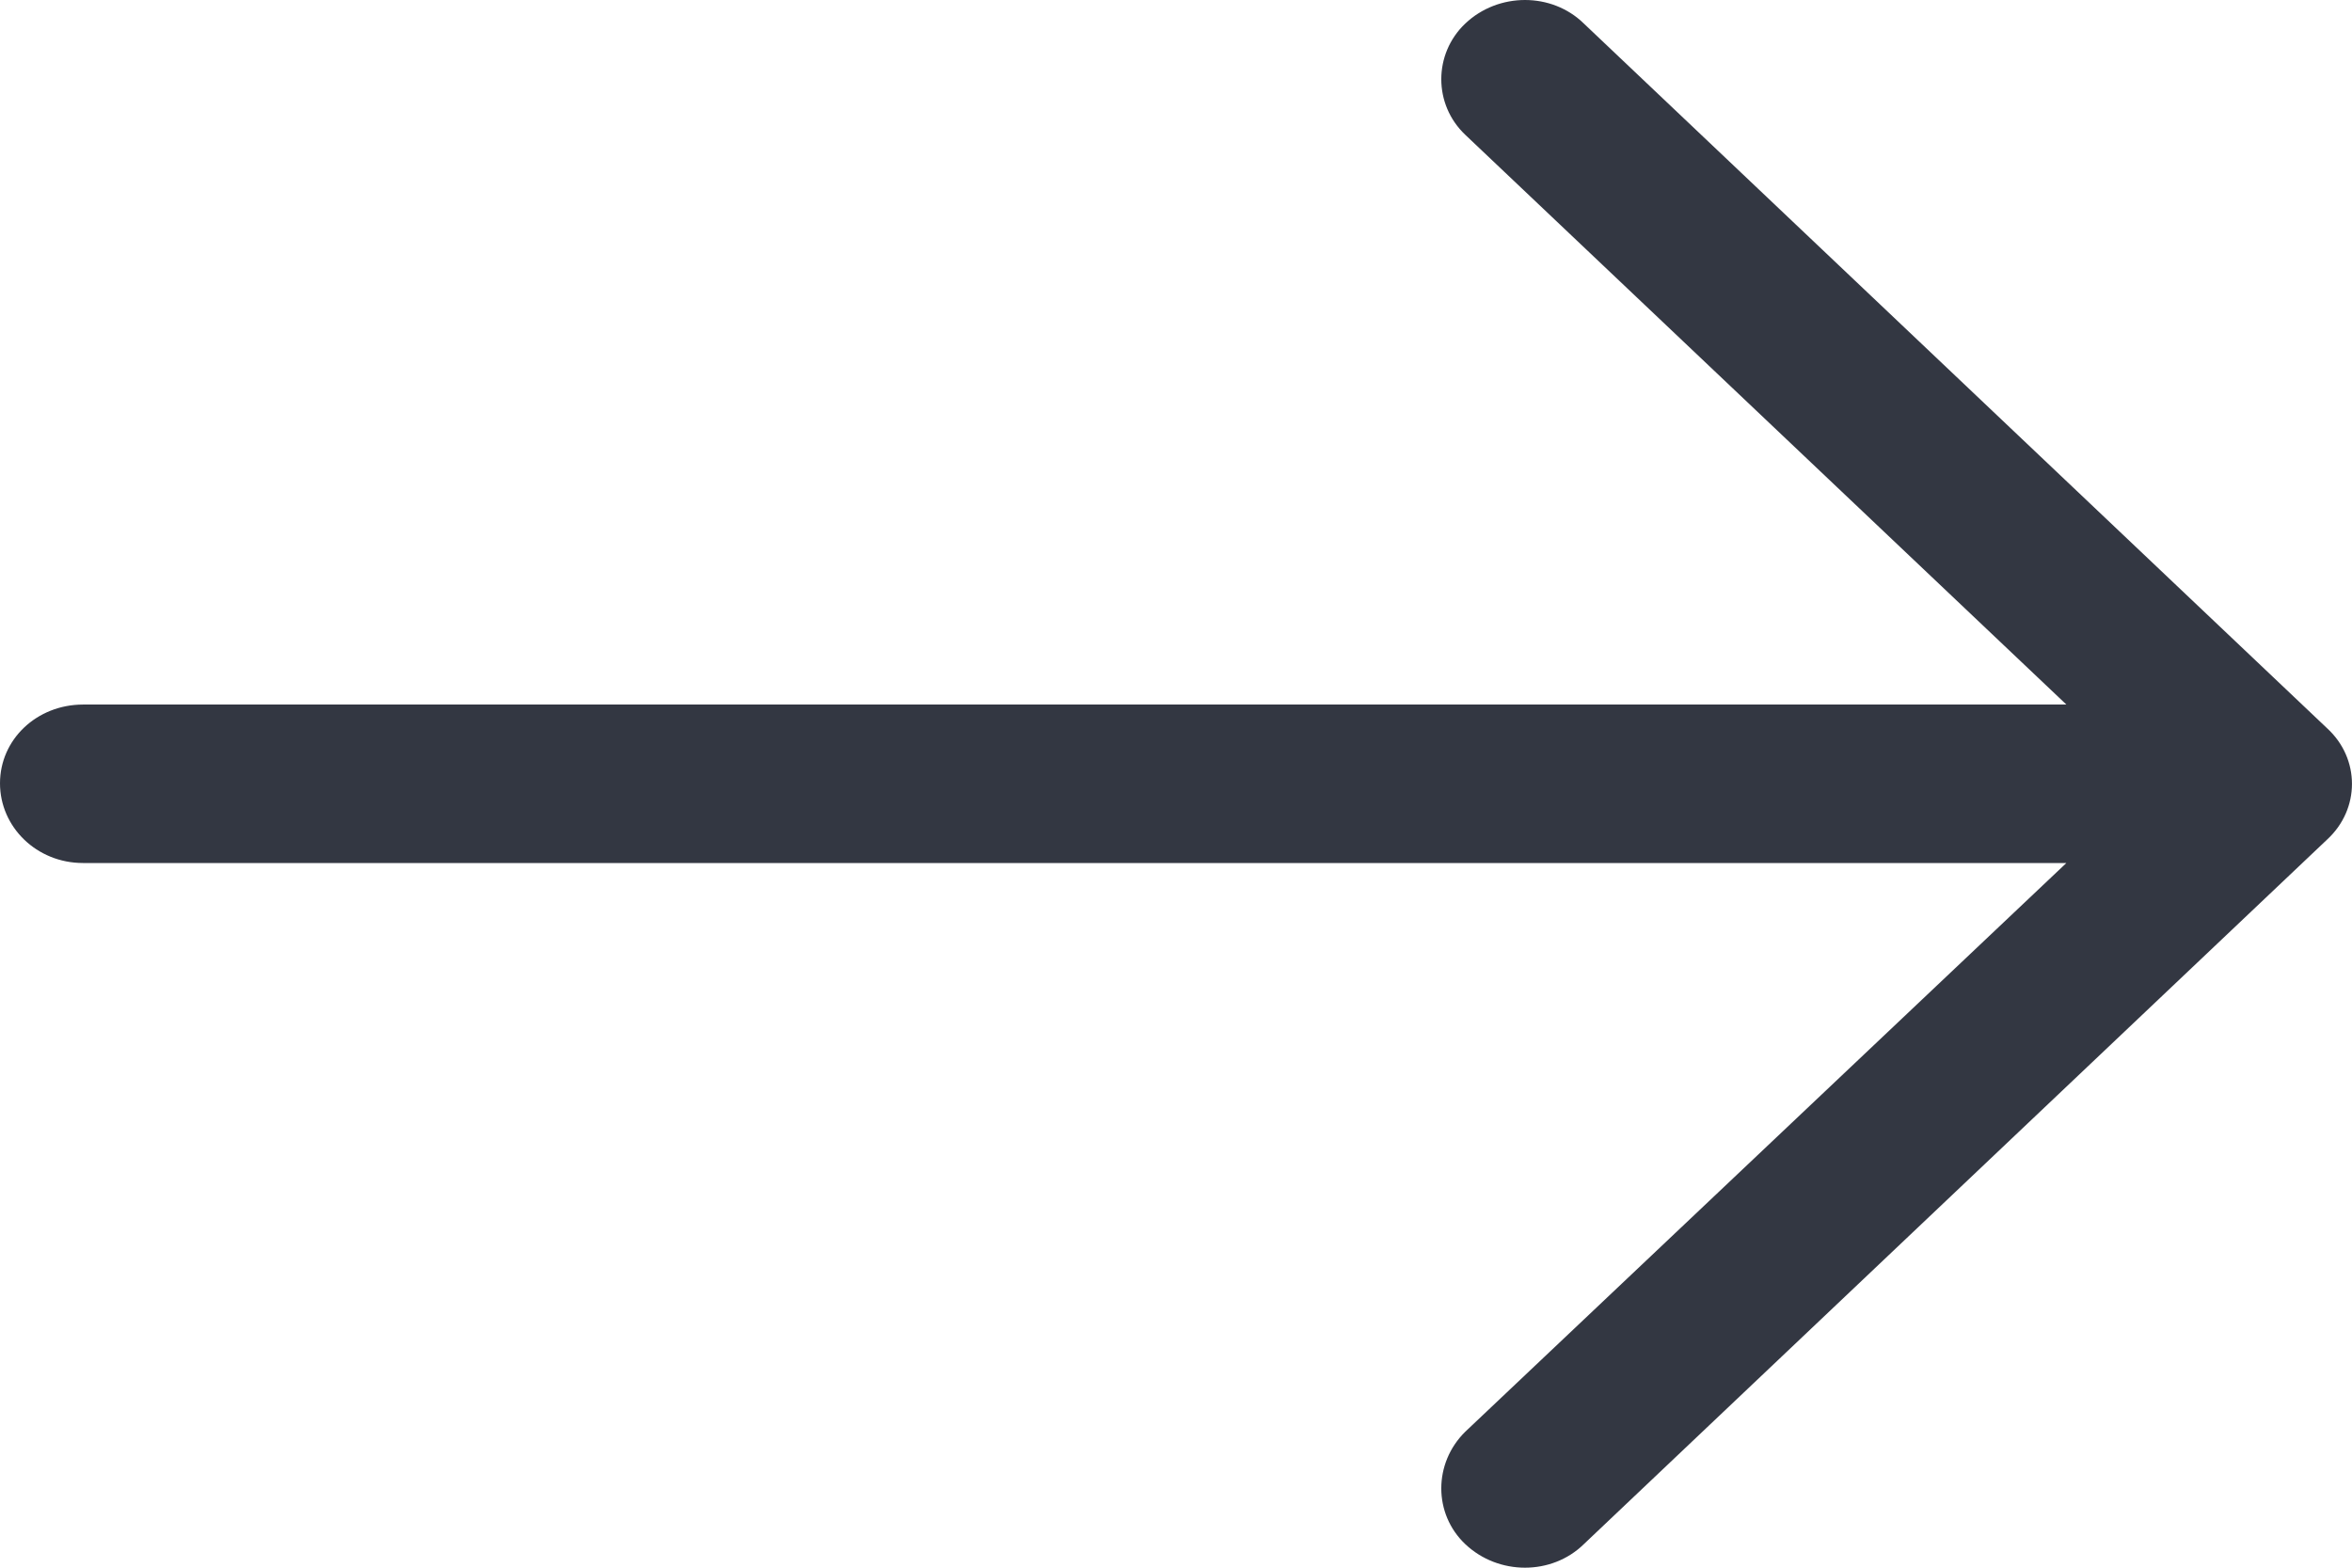
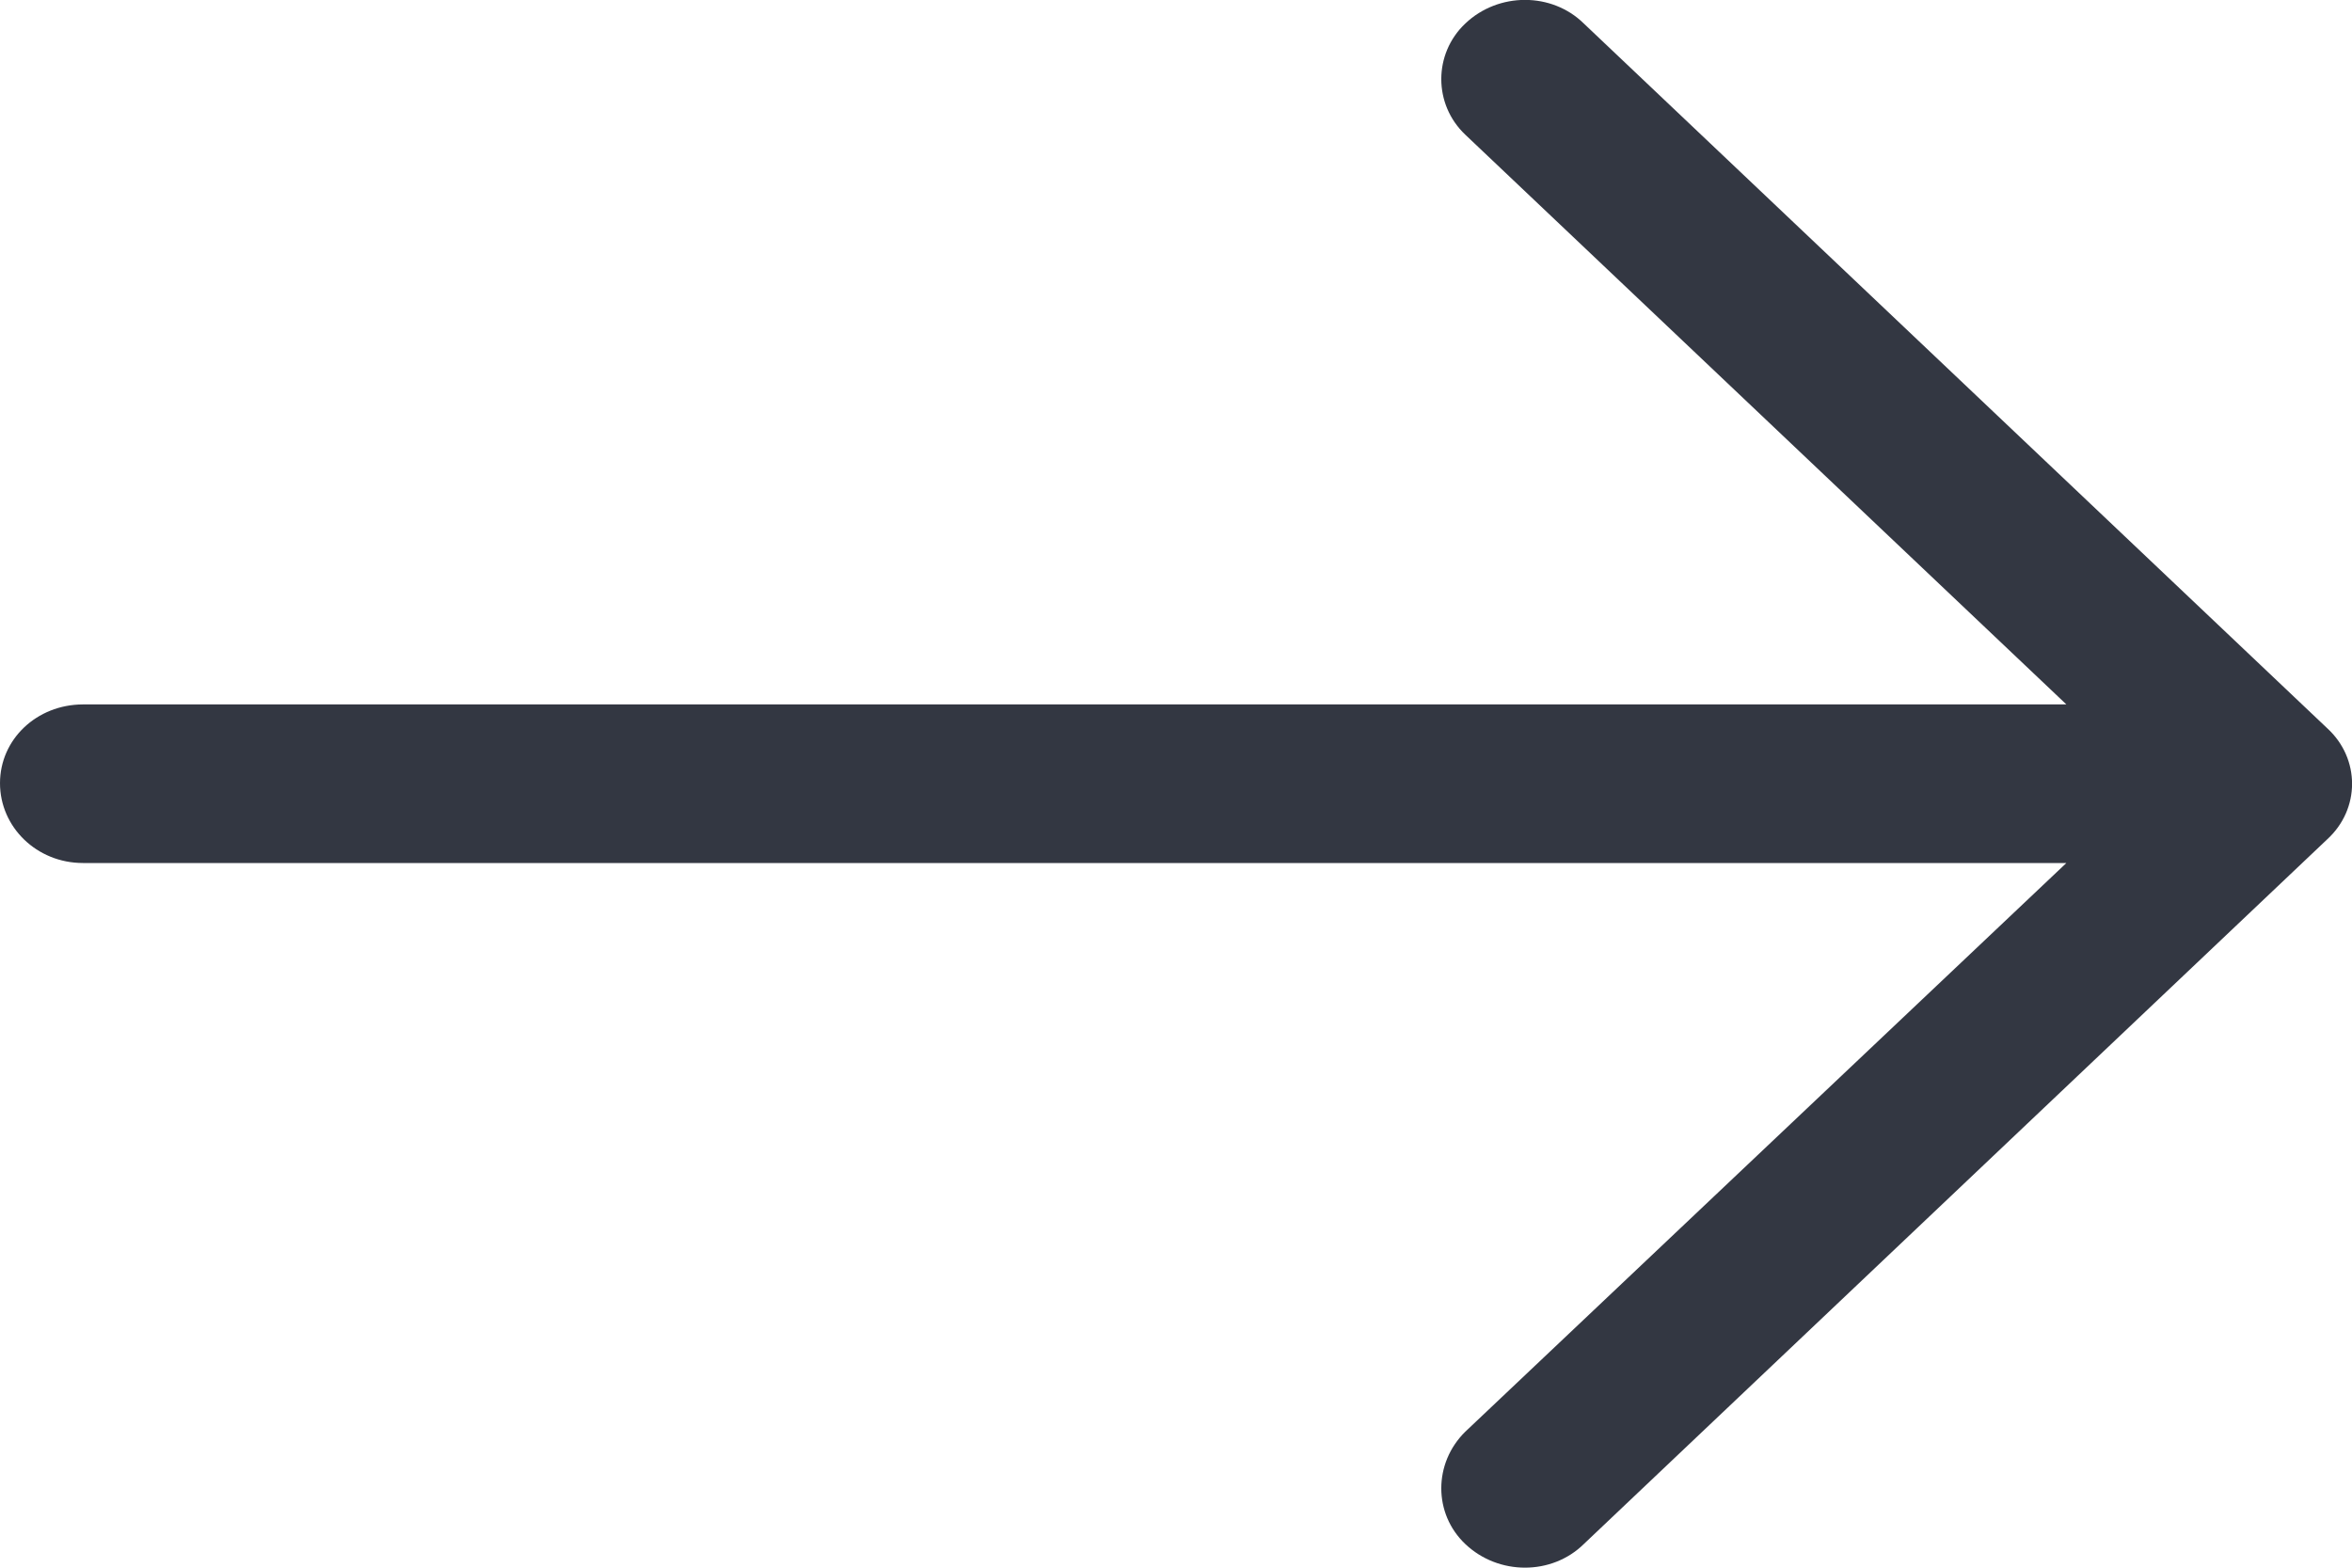
- <svg xmlns="http://www.w3.org/2000/svg" width="18px" height="12px" viewBox="0 0 18 12" version="1.1">
-   <g id="Inner-Pages-3-" stroke="none" stroke-width="1" fill="none" fill-rule="evenodd">
-     <g id="0-0-7-Homepage" transform="translate(-1275, -460)" fill="#333742">
-       <g id="header">
-         <g id="button" transform="translate(1120, 331)">
-           <g id="arrow" transform="translate(155, 129)">
-             <g id="right-arrow">
-               <path d="M12.121,0.18 C11.876,-0.06 11.468,-0.06 11.214,0.18 C10.969,0.413 10.969,0.8 11.214,1.032 L15.814,5.393 L0.635,5.393 C0.281,5.394 0,5.66 0,5.996 C0,6.331 0.281,6.606 0.635,6.606 L15.814,6.606 L11.214,10.959 C10.969,11.2 10.969,11.588 11.214,11.82 C11.468,12.06 11.876,12.06 12.121,11.82 L17.81,6.426 C18.063,6.193 18.063,5.807 17.81,5.575 L12.121,0.18 Z" id="Path" />
-             </g>
-           </g>
-         </g>
-       </g>
-     </g>
-   </g>
+ <svg xmlns="http://www.w3.org/2000/svg" height="12" viewBox="0 0 18 12" width="18">
+   <path d="m12.121.18c-.245-.241-.653-.241-.907 0-.245.232-.245.619 0 .851l4.6 4.361h-15.179c-.354.001-.635.267-.635.603s.281.611.635.611h15.179l-4.6 4.353c-.245.241-.245.628 0 .86.254.241.662.241.907 0l5.689-5.394c.254-.232.254-.619 0-.851z" fill="#333742" fill-rule="evenodd" transform="" />
</svg>
